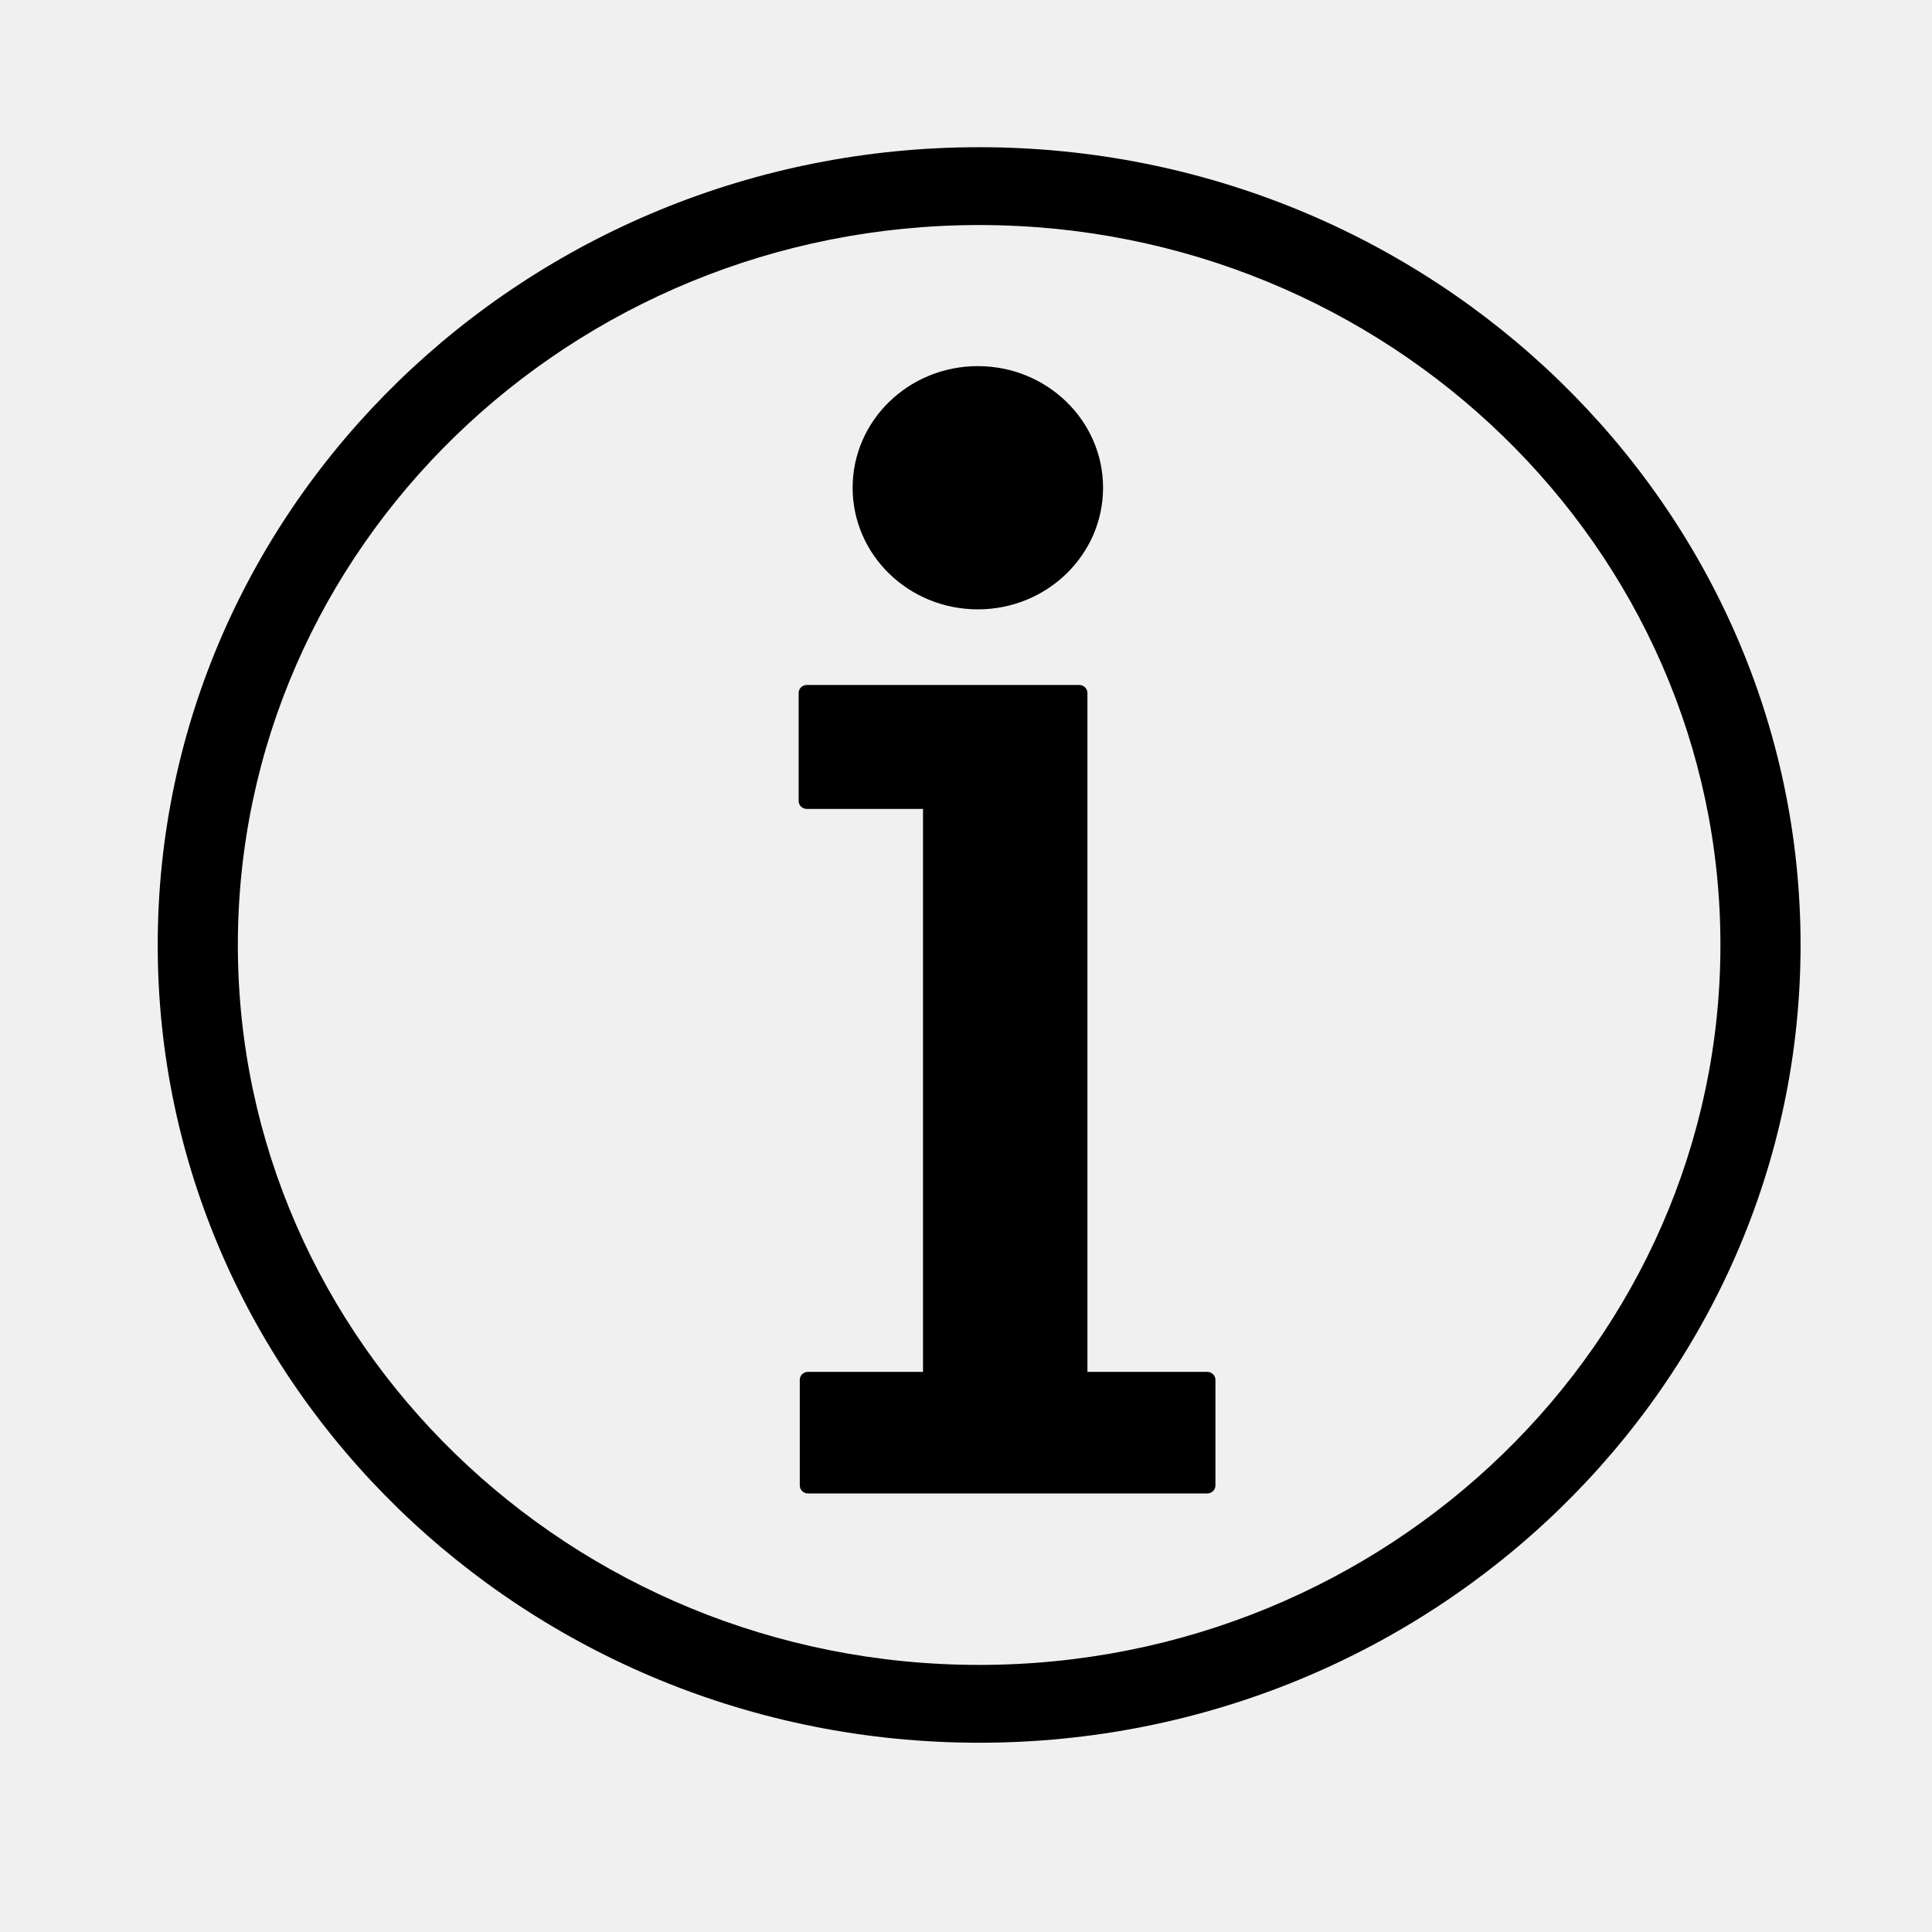
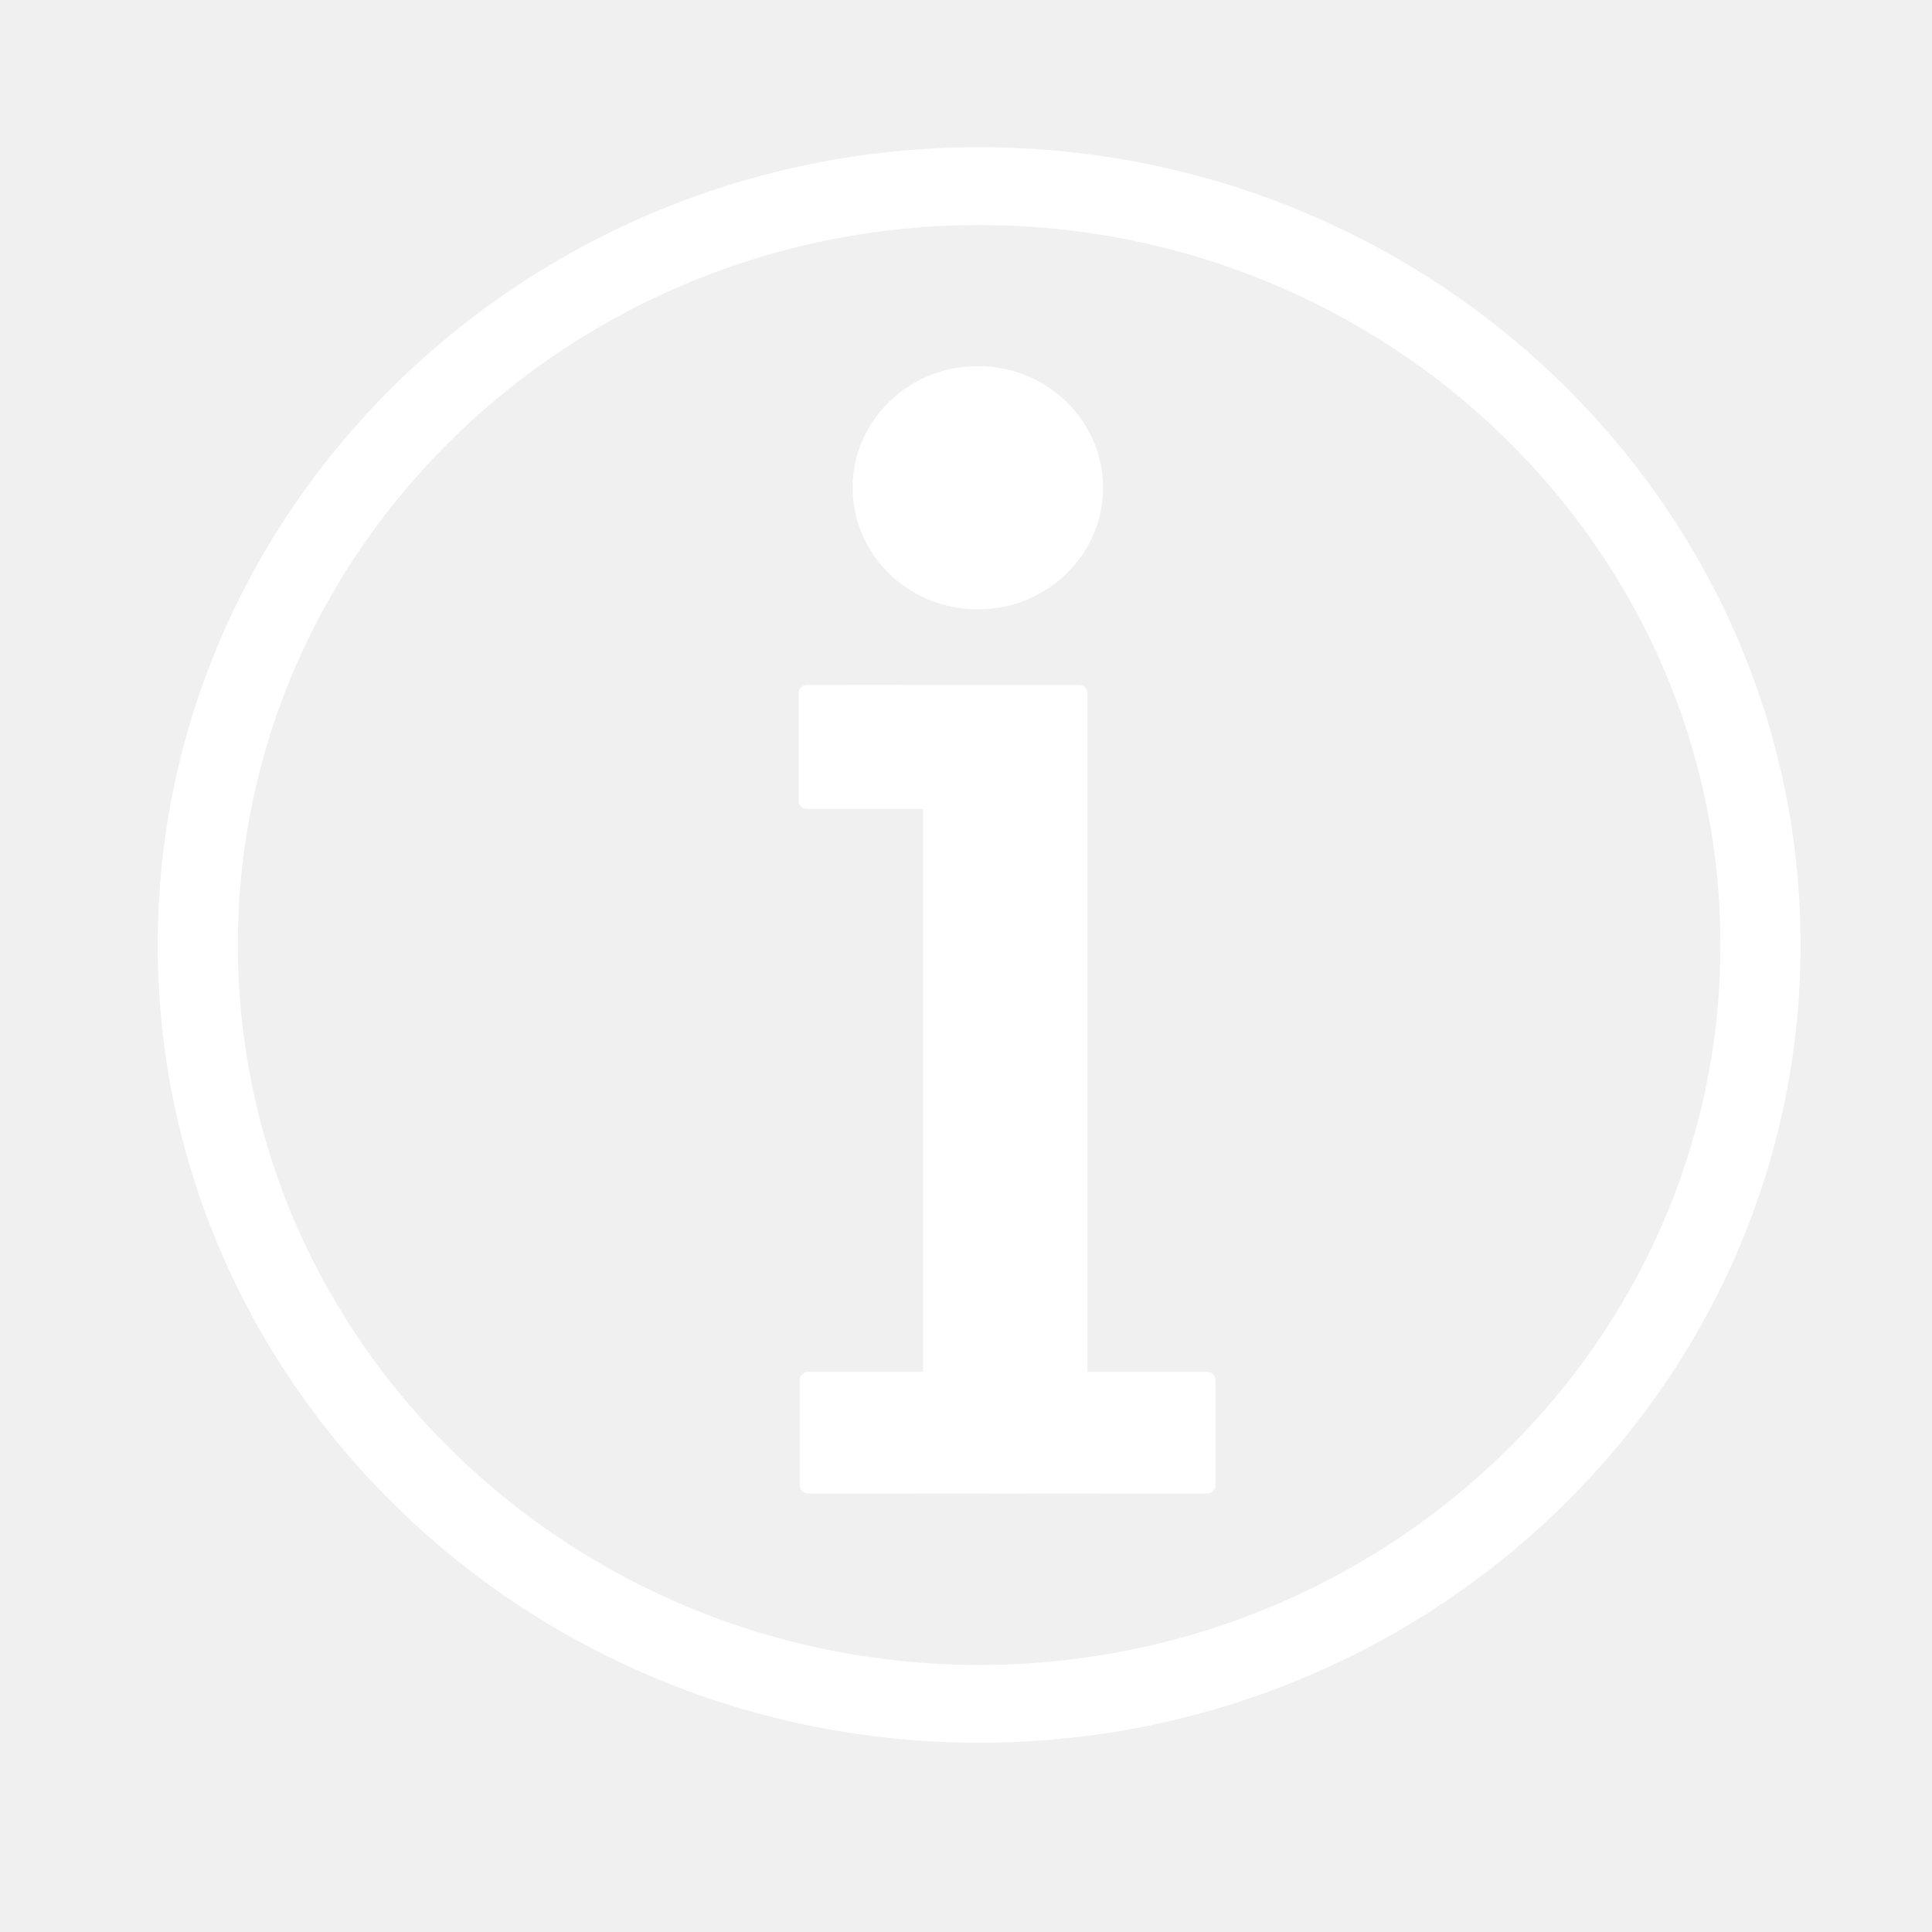
<svg xmlns="http://www.w3.org/2000/svg" fill="#000000" version="1.1" id="Capa_1" width="800px" height="800px" viewBox="0 0 496.304 496.303" xml:space="preserve">
  <defs id="defs1" />
-   <g id="g1" transform="matrix(0.8503401,0,0,0.82585,40.51461,37.81364)">
-     <path d="M 248.146,0 C 111.314,0 0,111.321 0,248.152 0,384.981 111.314,496.303 248.146,496.303 384.981,496.303 496.304,384.981 496.304,248.152 496.304,111.321 384.98,0 248.146,0 Z m 0,472.093 c -123.473,0 -223.935,-100.459 -223.935,-223.941 0,-123.479 100.462,-223.941 223.935,-223.941 123.488,0 223.947,100.462 223.947,223.941 0,123.482 -100.459,223.941 -223.947,223.941 z m 71.39,-88.673 v 32.852 c 0,1.383 -1.123,2.494 -2.482,2.494 H 196.45 c -1.374,0 -2.482,-1.117 -2.482,-2.494 V 383.42 c 0,-1.372 1.114,-2.482 2.482,-2.482 h 34.744 V 205.831 h -35.101 c -1.375,0 -2.468,-1.111 -2.468,-2.474 v -33.6 c 0,-1.38 1.1,-2.479 2.468,-2.479 h 82.293 c 1.371,0 2.482,1.105 2.482,2.479 v 211.181 h 36.186 c 1.359,0 2.482,1.11 2.482,2.482 z M 209.93,105.927 c 0,-20.895 16.929,-37.829 37.829,-37.829 20.886,0 37.826,16.935 37.826,37.829 0,20.894 -16.94,37.829 -37.826,37.829 -20.906,0 -37.829,-16.934 -37.829,-37.829 z" id="path1" />
+   <g id="g1" transform="matrix(0.8503401,0,0,0.82585,40.51461,37.81364)" style="fill:#ffffff">
+     <path d="M 248.146,0 C 111.314,0 0,111.321 0,248.152 0,384.981 111.314,496.303 248.146,496.303 384.981,496.303 496.304,384.981 496.304,248.152 496.304,111.321 384.98,0 248.146,0 Z m 0,472.093 c -123.473,0 -223.935,-100.459 -223.935,-223.941 0,-123.479 100.462,-223.941 223.935,-223.941 123.488,0 223.947,100.462 223.947,223.941 0,123.482 -100.459,223.941 -223.947,223.941 z m 71.39,-88.673 v 32.852 c 0,1.383 -1.123,2.494 -2.482,2.494 H 196.45 c -1.374,0 -2.482,-1.117 -2.482,-2.494 V 383.42 c 0,-1.372 1.114,-2.482 2.482,-2.482 h 34.744 V 205.831 h -35.101 c -1.375,0 -2.468,-1.111 -2.468,-2.474 v -33.6 c 0,-1.38 1.1,-2.479 2.468,-2.479 h 82.293 c 1.371,0 2.482,1.105 2.482,2.479 v 211.181 h 36.186 c 1.359,0 2.482,1.11 2.482,2.482 z M 209.93,105.927 c 0,-20.895 16.929,-37.829 37.829,-37.829 20.886,0 37.826,16.935 37.826,37.829 0,20.894 -16.94,37.829 -37.826,37.829 -20.906,0 -37.829,-16.934 -37.829,-37.829 z" id="path1" style="fill:#ffffff" />
  </g>
+   <path style="fill:#ffffff;stroke-width:4.646" d="m 333.447,617.612 -1.732,-0.696 v -23.345 c 0,-17.131 0.246,-23.591 0.924,-24.268 0.68,-0.68 7.389,-0.924 25.398,-0.924 H 382.511 V 451.394 334.409 h -24.859 c -18.309,0 -25.103,-0.243 -25.783,-0.924 -0.678,-0.678 -0.924,-7.128 -0.924,-24.226 v -23.302 l 1.811,-1.187 c 1.598,-1.047 8.491,-1.163 58.555,-0.98 55.156,0.201 56.774,0.249 57.836,1.701 0.934,1.277 1.092,21.905 1.092,142.191 v 140.697 h 25.244 c 18.608,0 25.487,0.243 26.168,0.924 0.678,0.678 0.924,7.126 0.924,24.217 0,22.241 -0.067,23.329 -1.489,24.09 -1.896,1.015 -165.115,1.018 -167.64,0.003 z" id="path3" transform="matrix(0.62038,0,0,0.62038,0,-5e-4)" />
+   <path style="fill:#ffffff;stroke-width:0;stroke-dasharray:none;stroke:none;stroke-opacity:1" d="m 394.825,250.913 c -11.334,-2.55 -20.214,-7.55 -27.927,-15.726 -18.413,-19.519 -17.737,-48.947 1.564,-68.038 27.516,-27.217 74.329,-15.736 85.742,21.029 2.309,7.438 2.482,19.571 0.378,26.553 -5.233,17.364 -18.99,30.773 -36.338,35.419 -6.598,1.767 -17.392,2.119 -23.418,0.764 z" id="path4" transform="matrix(0.62038,0,0,0.62038,0,-5e-4)" />
</svg>
